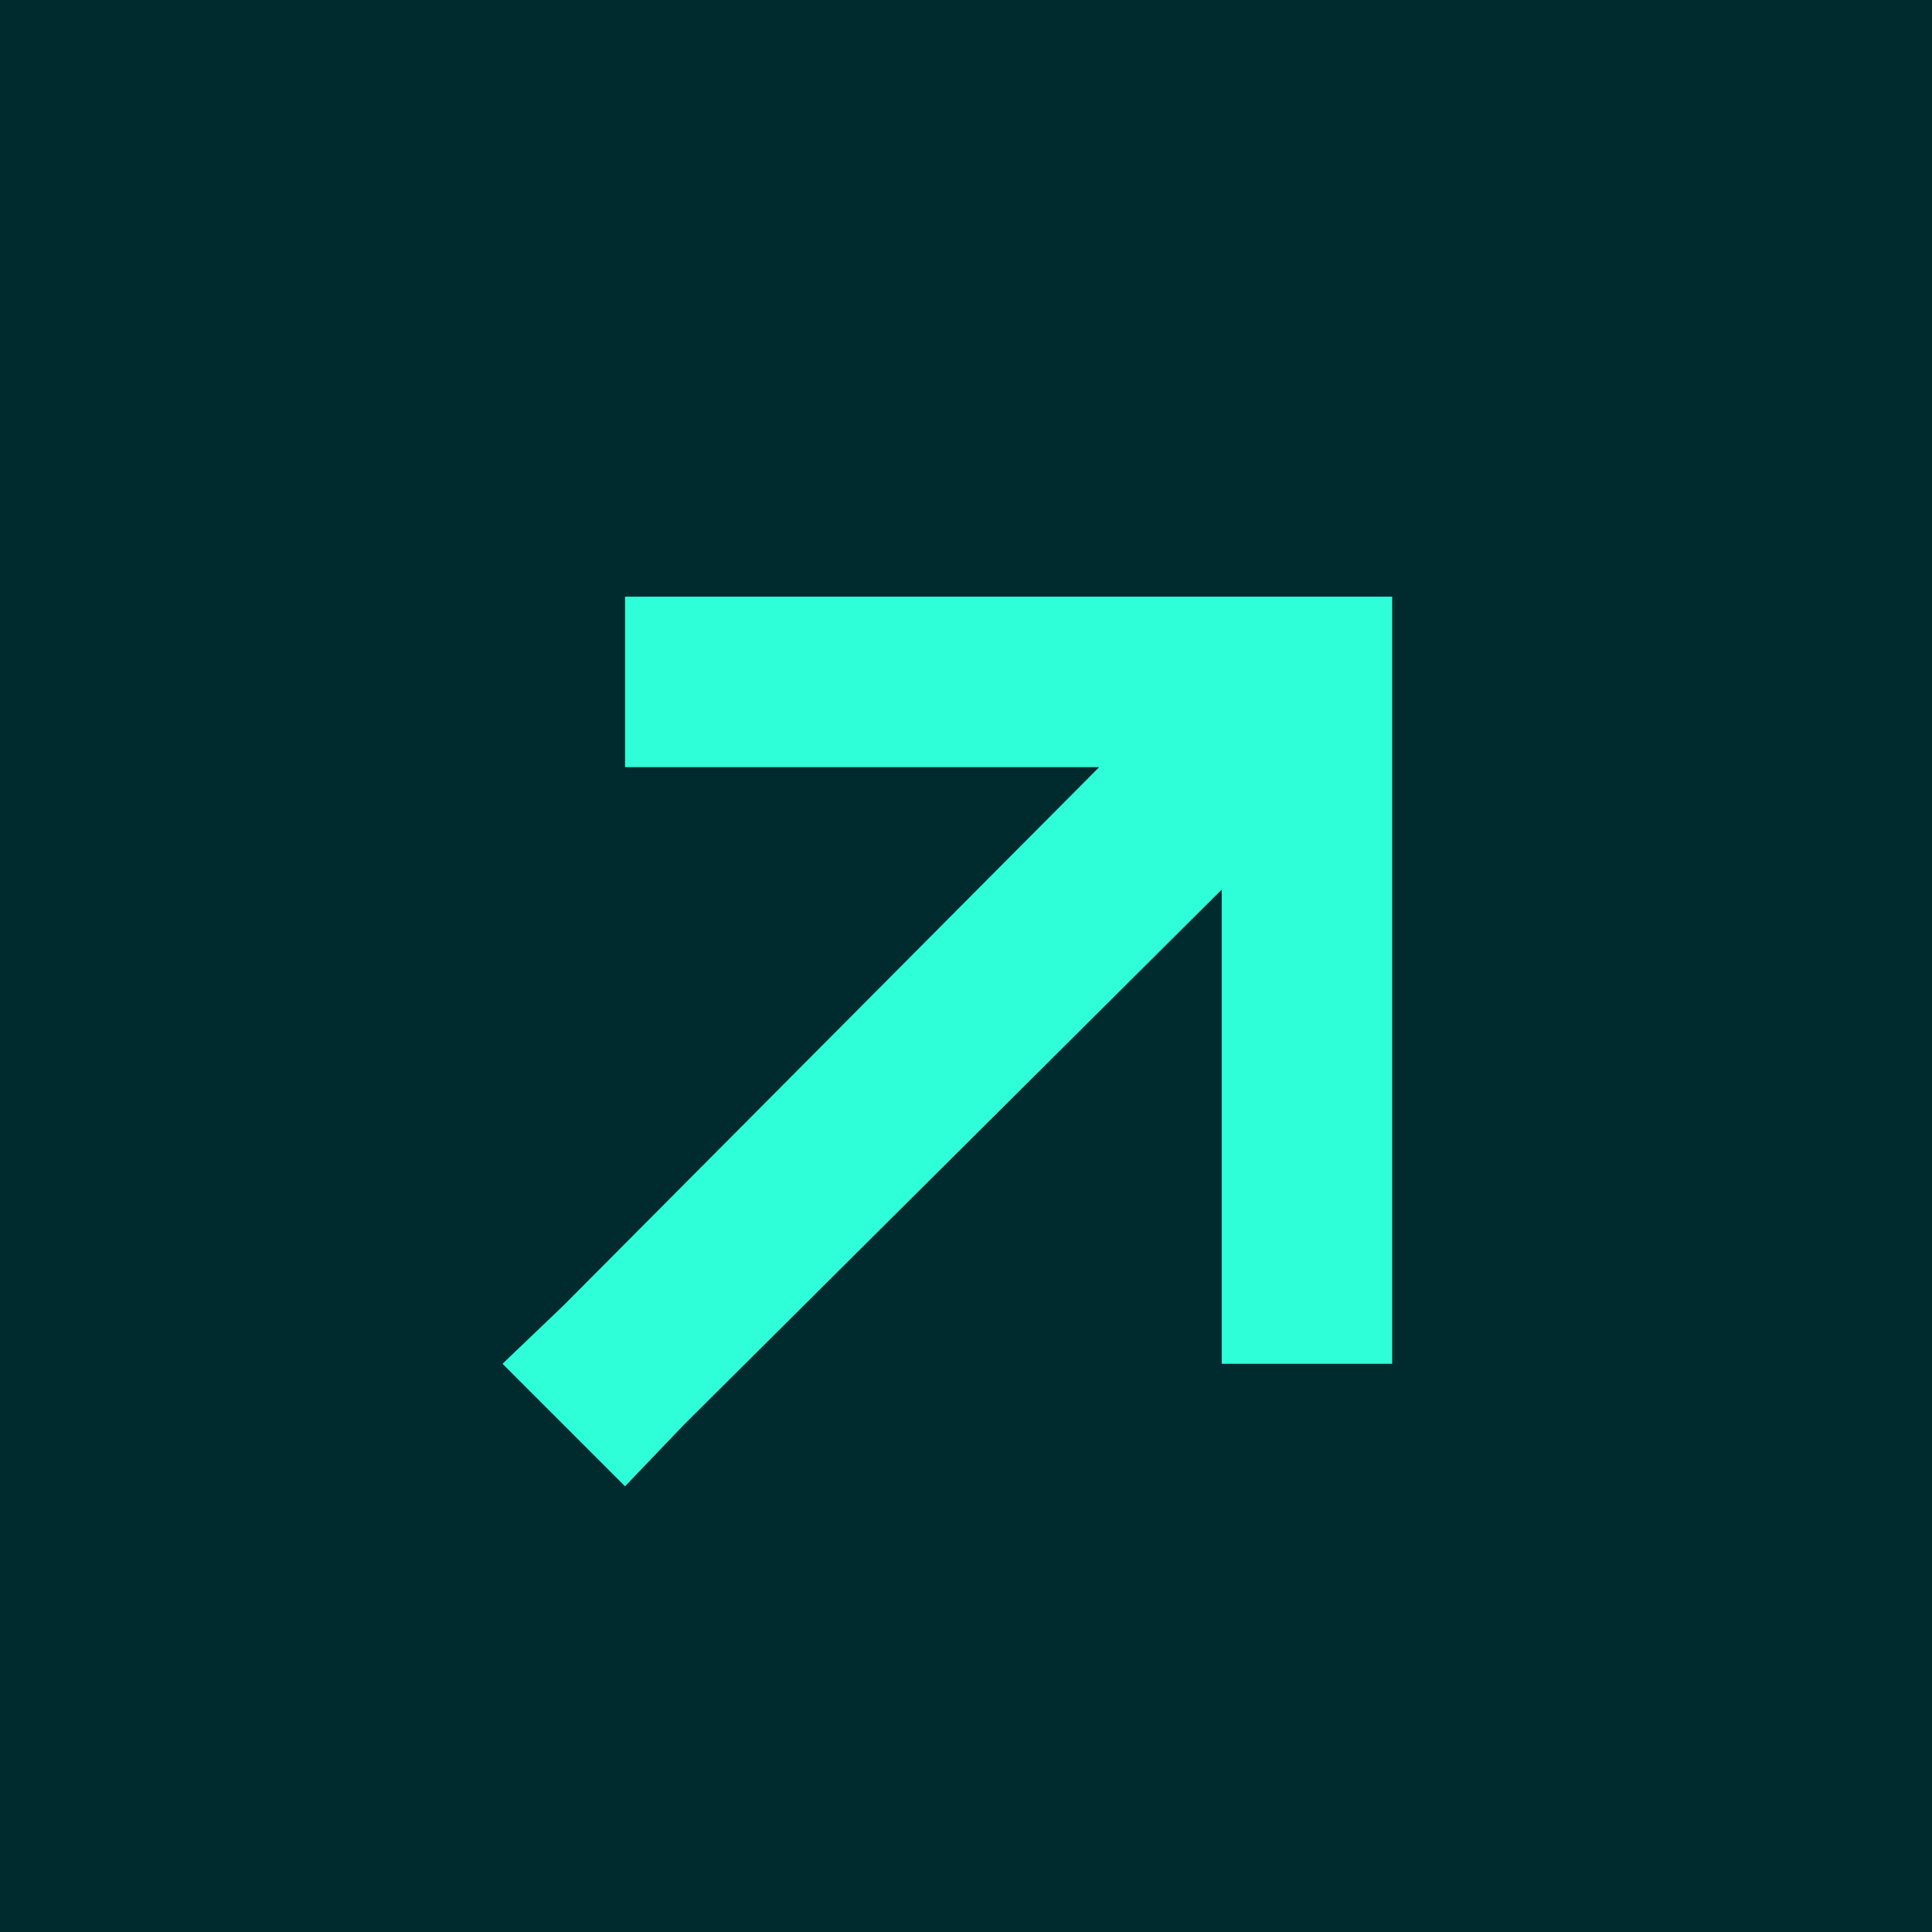
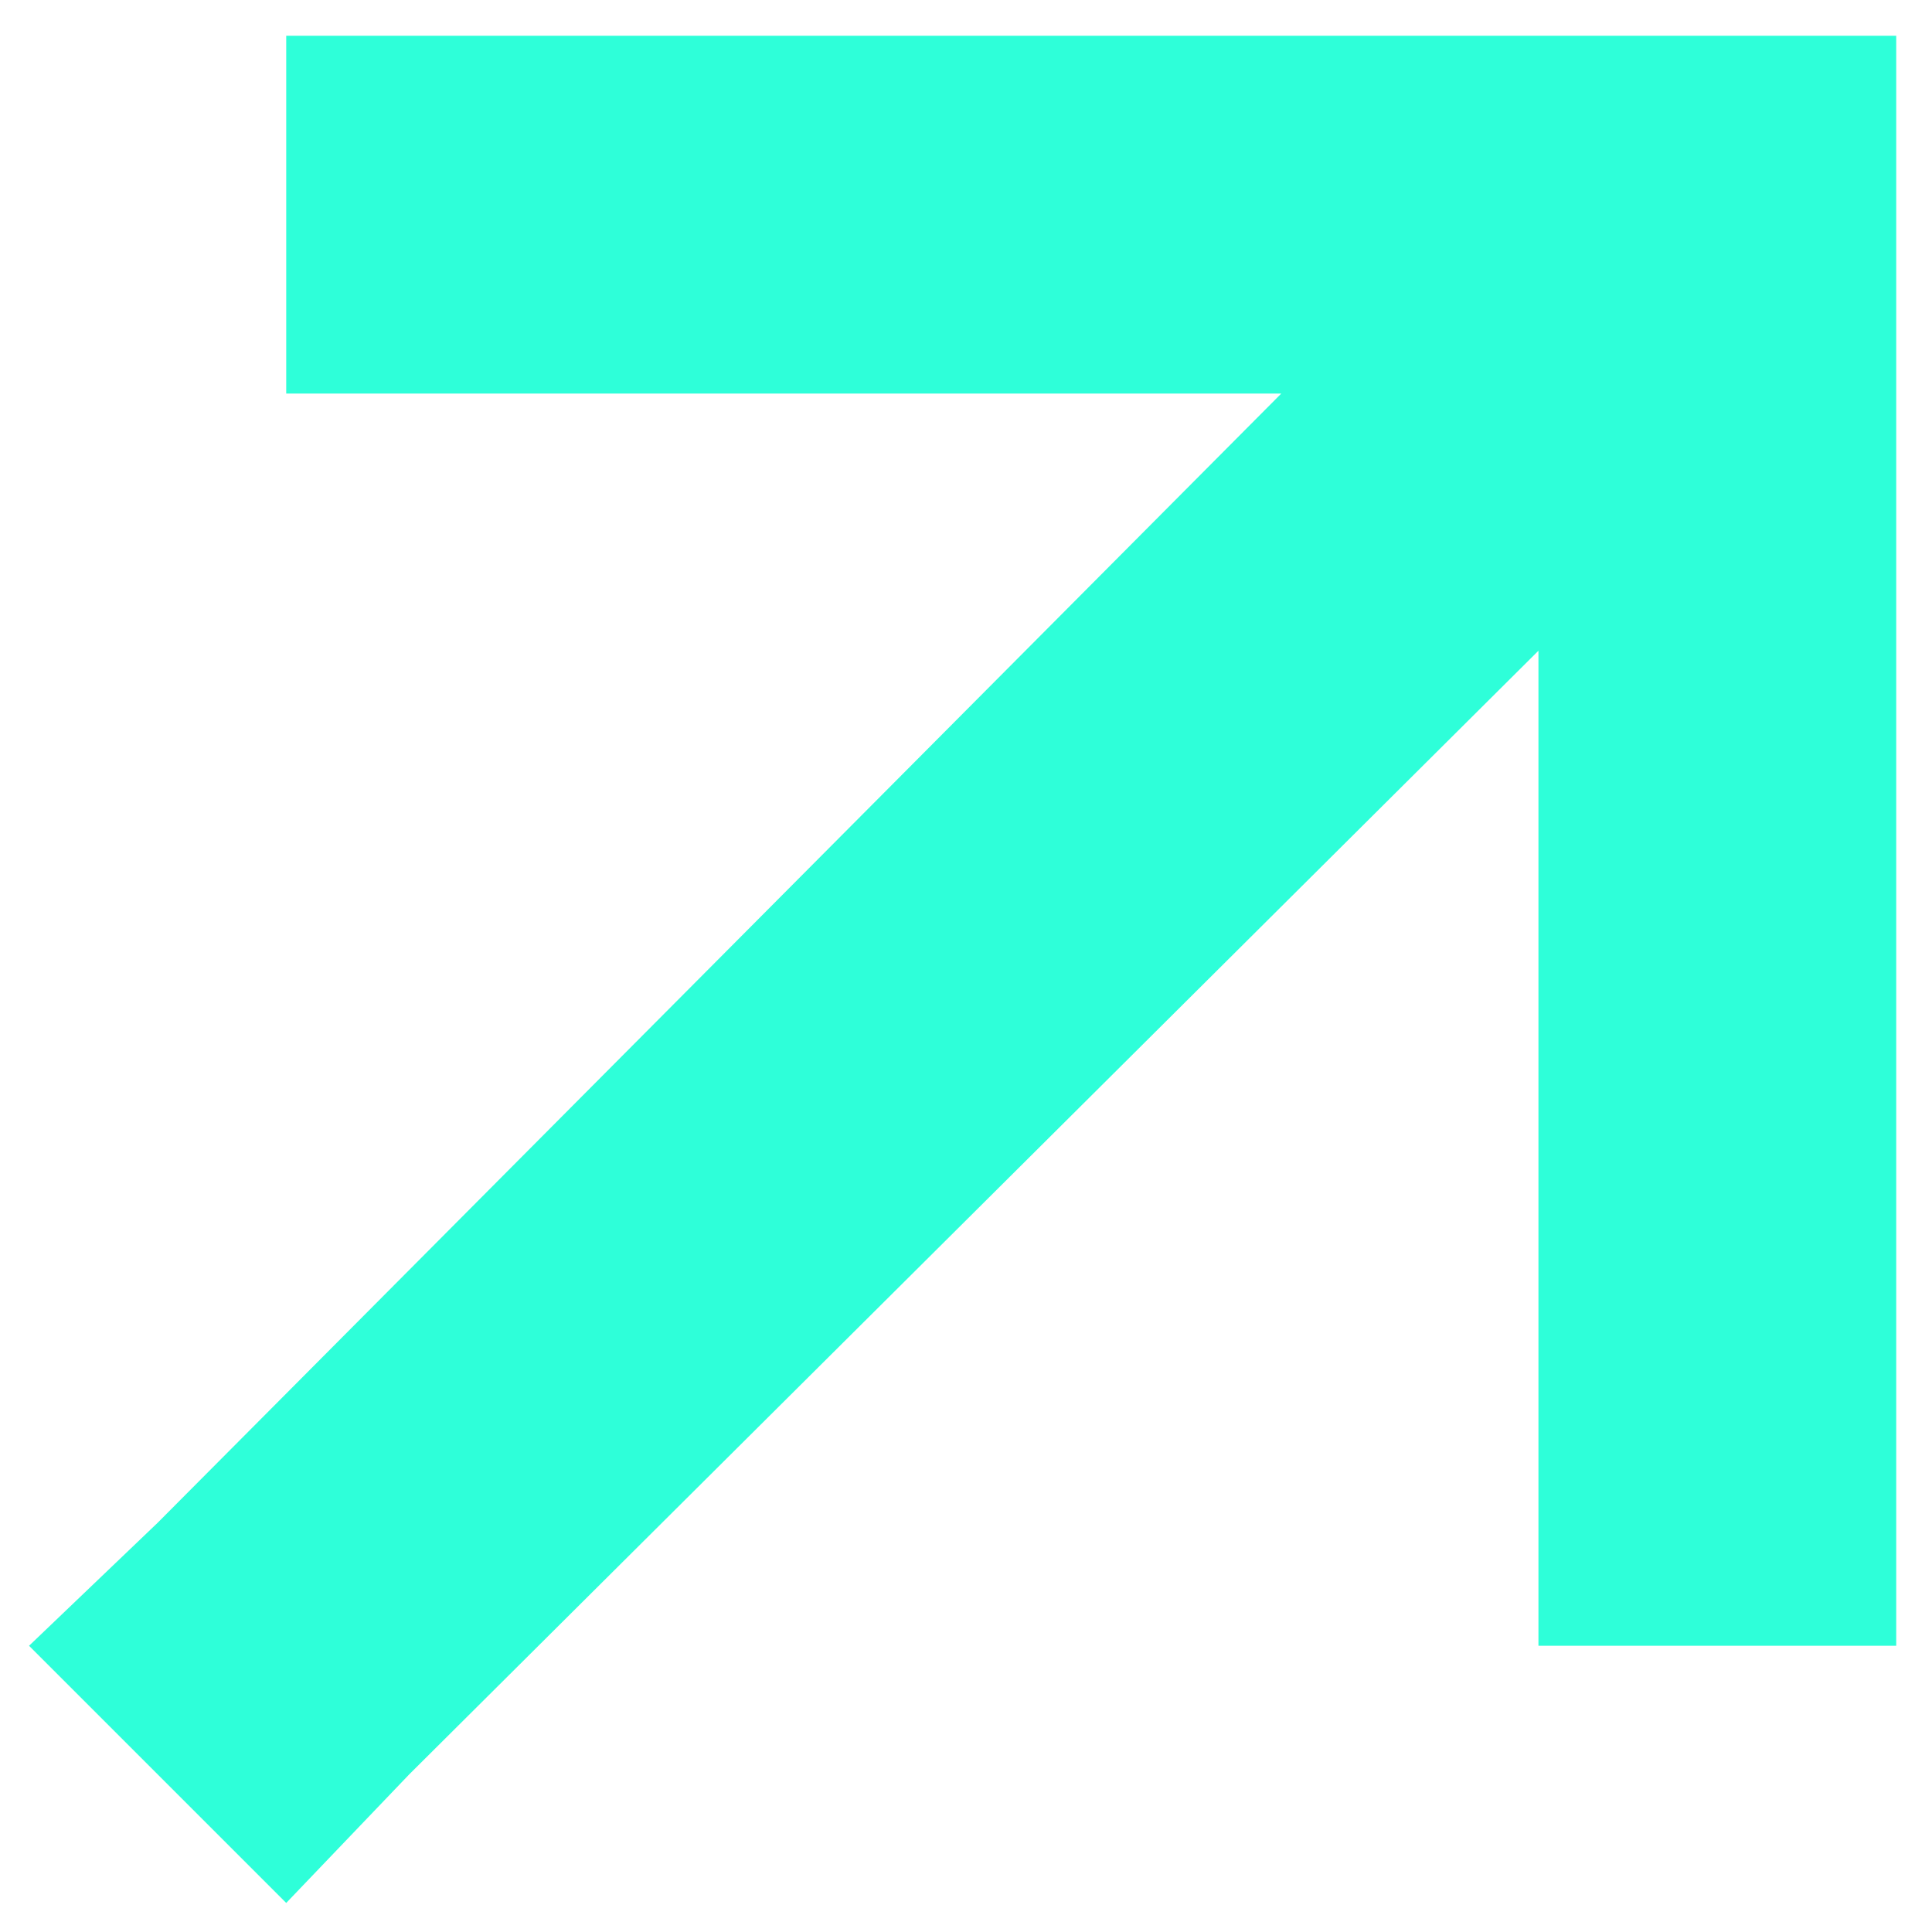
- <svg xmlns="http://www.w3.org/2000/svg" width="34" height="34" viewBox="0 0 34 34" fill="none">
-   <rect width="34" height="34" fill="#002B2E" />
-   <path d="M23 10.5L24.5 10.5V12L24.5 22.5V24H21.5L21.5 22.5V15.656L12.031 25.078L11 26.156L8.844 24L9.922 22.969L19.344 13.5L12.5 13.5H11V10.5H12.5L23 10.5Z" fill="#2EFFD9" />
+ <svg xmlns="http://www.w3.org/2000/svg" width="27" height="27" viewBox="0 0 27 27" fill="none">
+   <path d="M24 0.5L26.5 0.5V3L26.5 20.5V23H21.5V20.5V9.094L5.719 24.797L4 26.594L0.406 23L2.203 21.281L17.906 5.5L6.5 5.5L4 5.5L4 0.5L6.5 0.5L24 0.5Z" fill="#2EFFD9" />
</svg>
